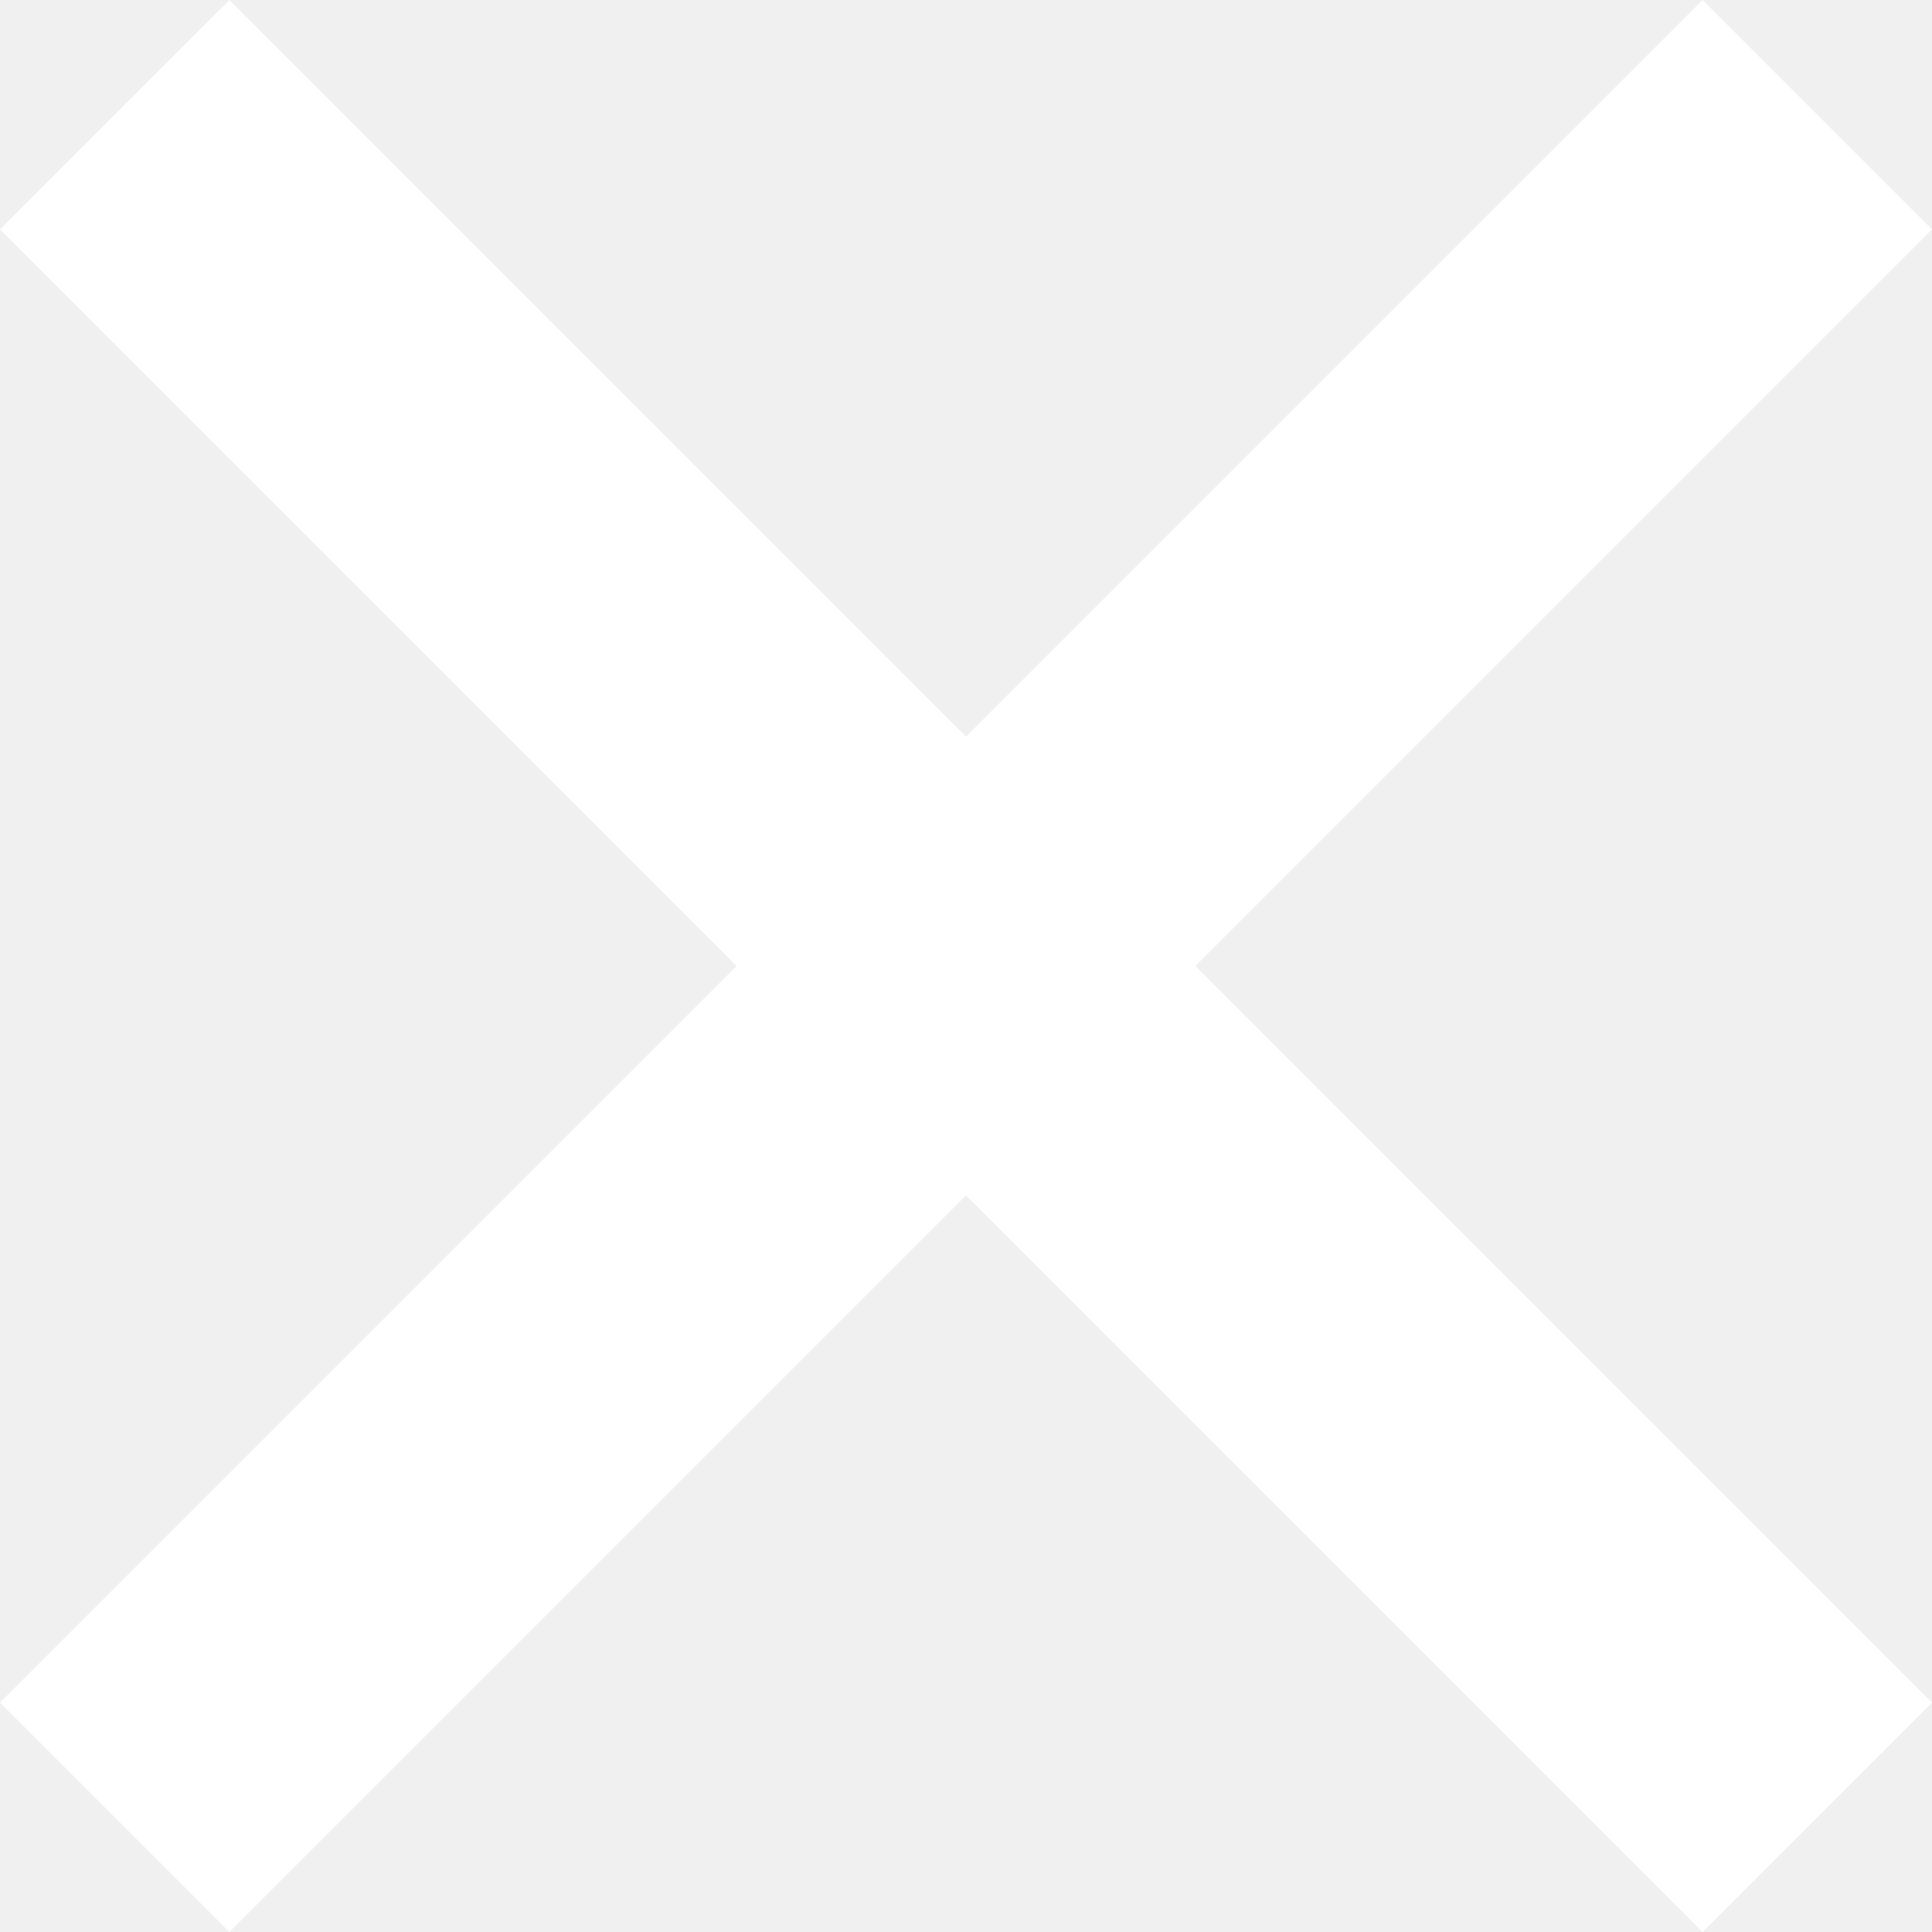
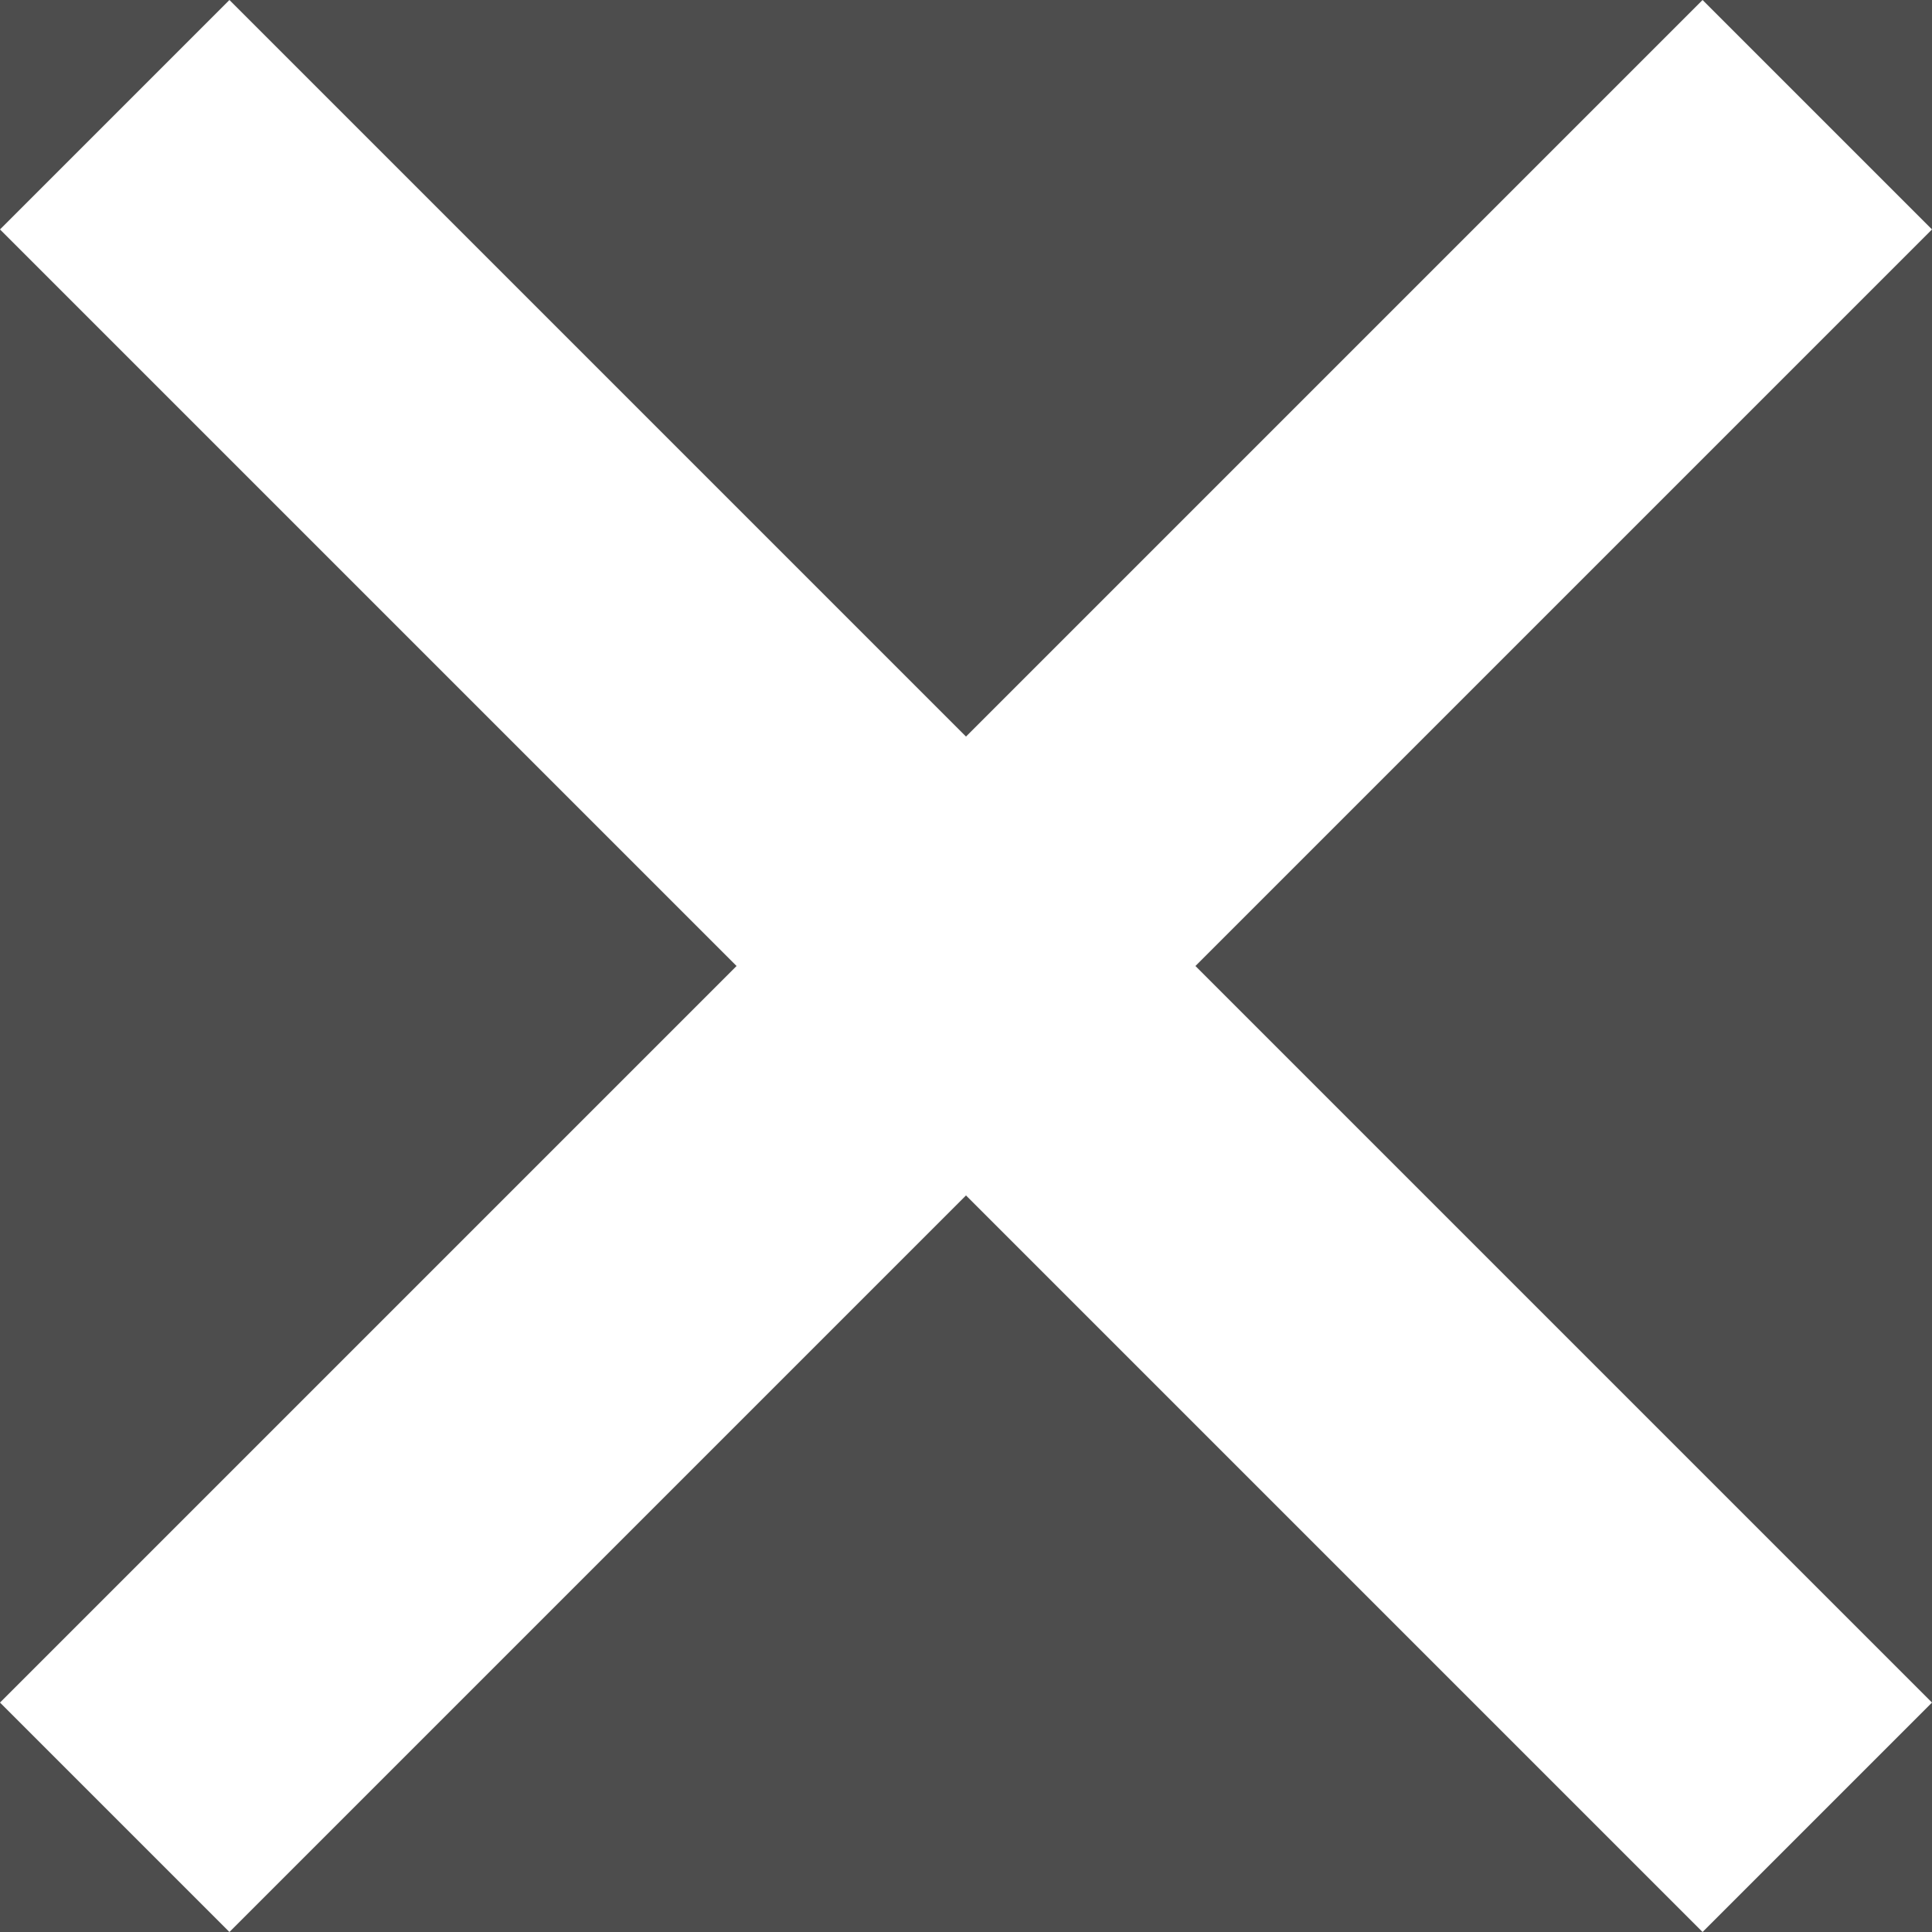
<svg xmlns="http://www.w3.org/2000/svg" viewBox="0 0 48 48">
-   <defs>
-     <style>.a{fill:#fff;}</style>
-   </defs>
-   <polygon class="a" points="48 5.7 42.3 0 24 18.3 5.7 0 0 5.7 18.3 24 0 42.3 5.7 48 24 29.7 42.3 48 48 42.3 29.7 24 48 5.7" />
+   <rect x="-48" y="-192" width="576" height="576" style="fill:#4d4d4d" />
+   <polygon points="48 5.7 42.3 0 24 18.3 5.7 0 0 5.7 18.3 24 0 42.3 5.7 48 24 29.7 42.3 48 48 42.3 29.7 24 48 5.7" style="fill:#fff" />
</svg>
